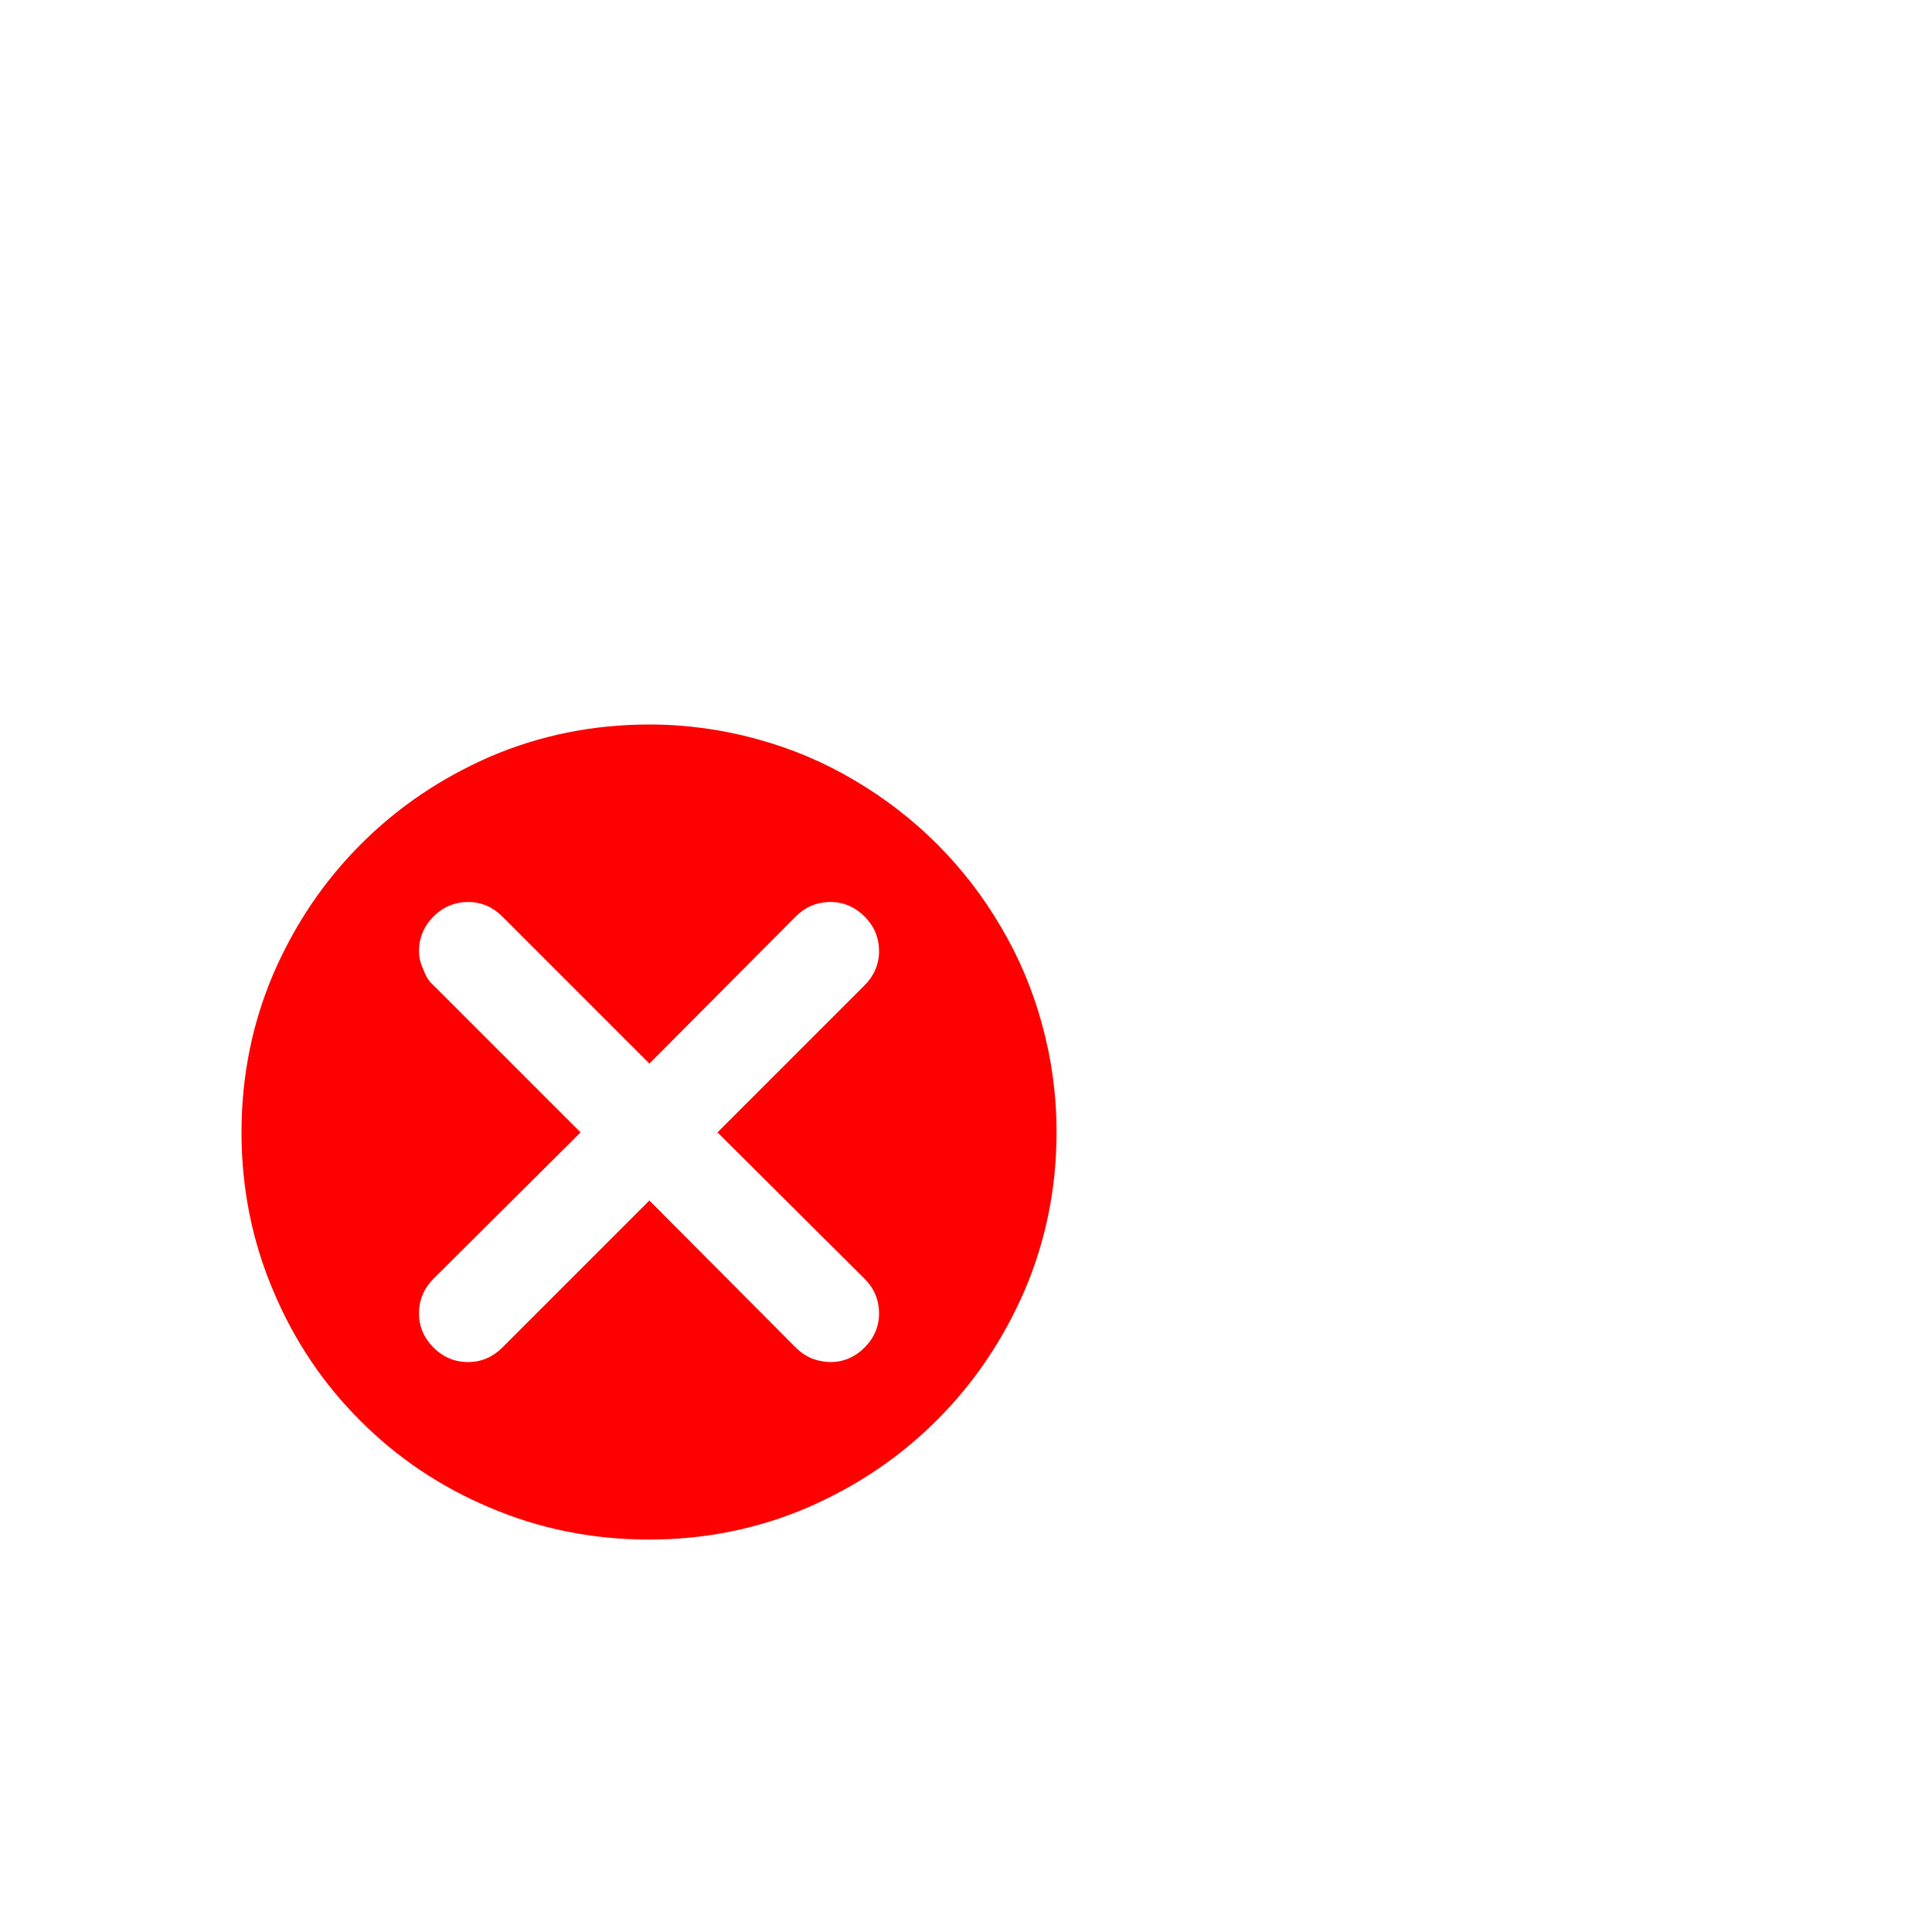
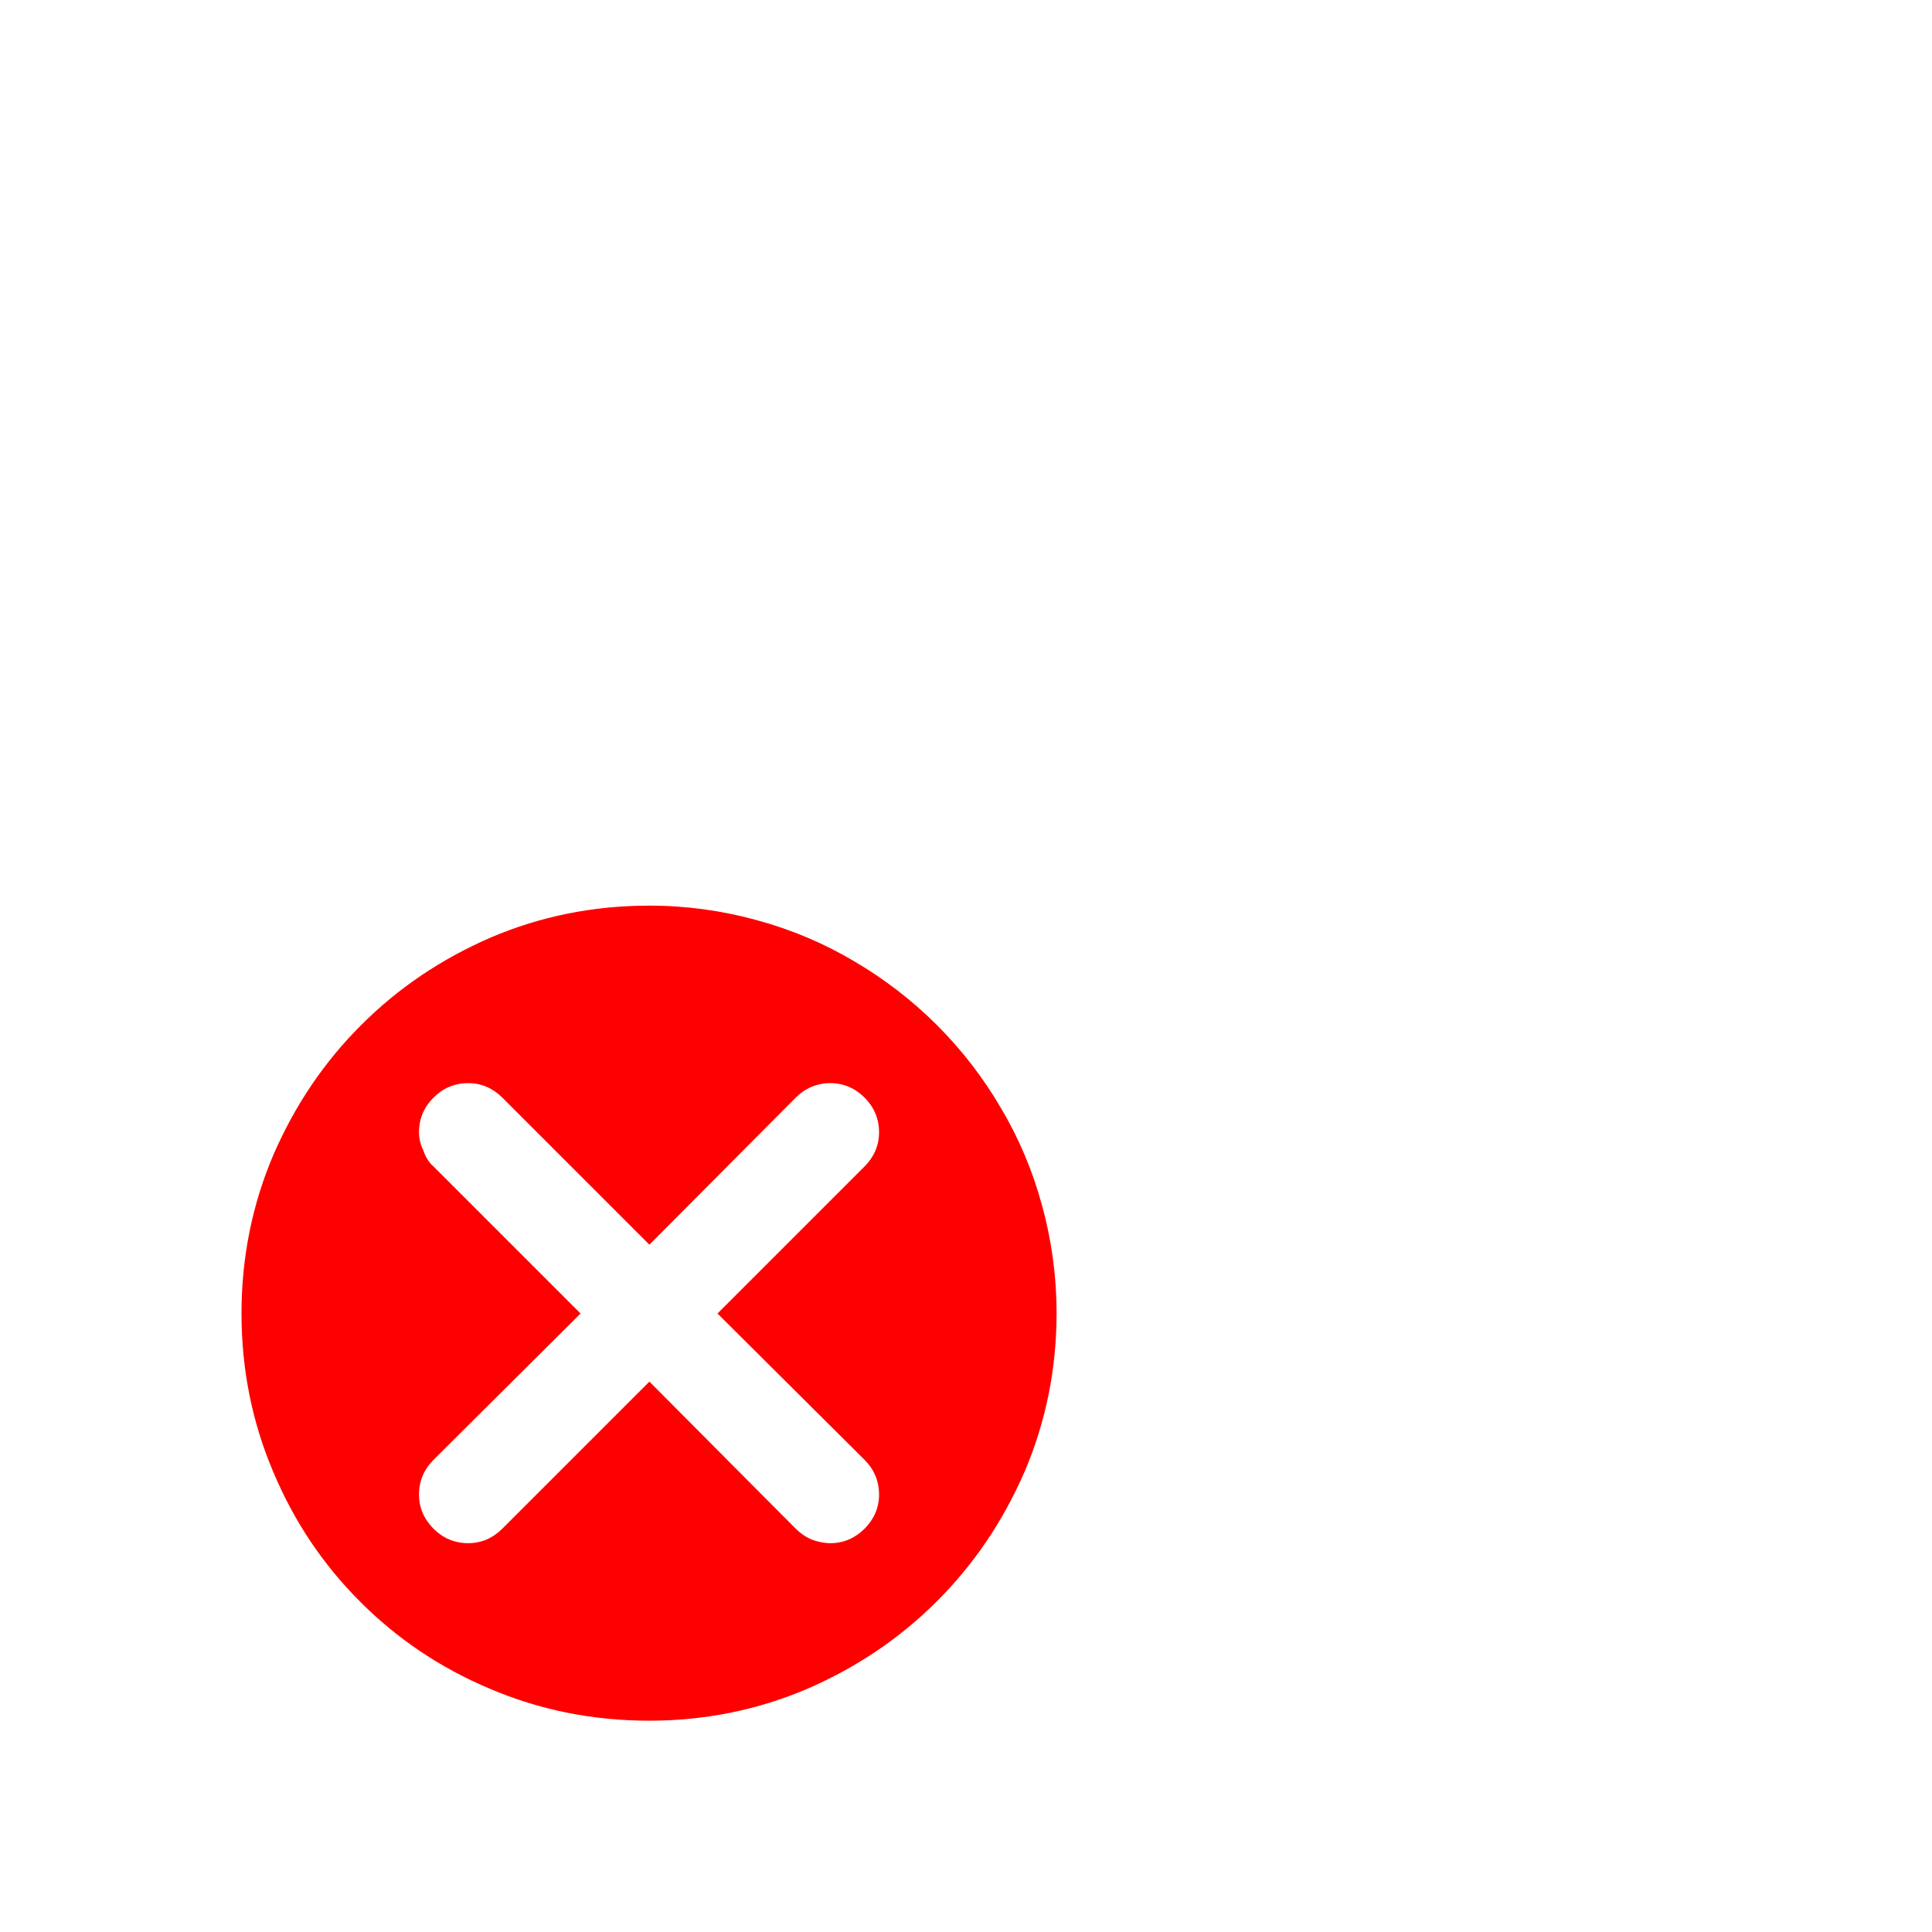
<svg xmlns="http://www.w3.org/2000/svg" viewBox="0 0 16 16">
-   <path d="M 8.75 9.378 C 8.75 9.84 8.66 10.278 8.486 10.686 C 8.306 11.1 8.066 11.454 7.76 11.76 C 7.454 12.066 7.1 12.306 6.686 12.486 C 6.278 12.66 5.84 12.75 5.378 12.75 C 4.904 12.75 4.466 12.66 4.058 12.486 C 3.644 12.312 3.29 12.072 2.984 11.766 C 2.678 11.46 2.438 11.106 2.264 10.692 C 2.09 10.284 2 9.846 2 9.378 C 2 8.91 2.09 8.472 2.264 8.064 C 2.444 7.65 2.684 7.296 2.99 6.99 C 3.296 6.684 3.65 6.444 4.064 6.264 C 4.472 6.09 4.91 6 5.378 6 C 5.684 6 5.984 6.042 6.266 6.12 C 6.554 6.198 6.824 6.312 7.076 6.462 C 7.322 6.606 7.556 6.786 7.76 6.99 C 7.97 7.2 8.144 7.428 8.288 7.674 C 8.438 7.926 8.552 8.196 8.63 8.484 C 8.708 8.766 8.75 9.066 8.75 9.378 Z M 5.942 9.378 L 7.16 8.16 C 7.238 8.082 7.28 7.986 7.28 7.878 C 7.28 7.764 7.238 7.668 7.16 7.59 C 7.082 7.512 6.986 7.47 6.878 7.47 C 6.764 7.47 6.668 7.512 6.59 7.59 L 5.378 8.808 L 4.16 7.59 C 4.082 7.512 3.986 7.47 3.878 7.47 C 3.764 7.47 3.668 7.512 3.59 7.59 C 3.512 7.668 3.47 7.764 3.47 7.878 C 3.47 7.926 3.482 7.98 3.506 8.028 C 3.524 8.082 3.554 8.13 3.59 8.16 L 4.808 9.378 L 3.59 10.59 C 3.512 10.668 3.47 10.764 3.47 10.878 C 3.47 10.986 3.512 11.082 3.59 11.16 C 3.668 11.238 3.764 11.28 3.878 11.28 C 3.986 11.28 4.082 11.238 4.16 11.16 L 5.378 9.942 L 6.59 11.16 C 6.626 11.196 6.668 11.226 6.722 11.25 C 6.77 11.268 6.824 11.28 6.878 11.28 C 6.986 11.28 7.082 11.238 7.16 11.16 C 7.238 11.082 7.28 10.986 7.28 10.878 C 7.28 10.764 7.238 10.668 7.16 10.59 L 5.942 9.378 Z" style="fill: rgb(255, 0, 0);" />
-   <path d="M 14 7.128 C 14 7.332 13.928 7.512 13.778 7.656 C 13.634 7.806 13.46 7.878 13.25 7.878 L 12.5 7.878 L 12.5 8.664 C 12.5 8.91 12.452 9.144 12.35 9.372 C 12.254 9.594 12.116 9.786 11.954 9.954 C 11.786 10.116 11.594 10.254 11.372 10.35 C 11.144 10.452 10.91 10.5 10.664 10.5 L 9.542 10.5 C 9.578 10.374 9.602 10.248 9.626 10.128 C 9.644 10.002 9.656 9.876 9.668 9.75 L 10.628 9.75 C 10.778 9.75 10.922 9.72 11.06 9.66 C 11.198 9.606 11.318 9.522 11.42 9.42 C 11.522 9.318 11.606 9.192 11.66 9.06 C 11.72 8.922 11.75 8.778 11.75 8.628 L 11.75 4.878 C 11.75 4.722 11.72 4.578 11.66 4.44 C 11.606 4.308 11.522 4.182 11.42 4.08 C 11.318 3.978 11.198 3.894 11.06 3.84 C 10.922 3.78 10.778 3.75 10.628 3.75 L 3.878 3.75 C 3.722 3.75 3.578 3.78 3.44 3.84 C 3.308 3.894 3.182 3.978 3.08 4.08 C 2.978 4.182 2.894 4.308 2.84 4.44 C 2.78 4.578 2.75 4.722 2.75 4.878 L 2.75 5.952 C 2.612 6.06 2.474 6.174 2.354 6.3 C 2.228 6.426 2.108 6.558 2 6.69 L 2 4.836 C 2 4.59 2.048 4.356 2.15 4.134 C 2.252 3.906 2.384 3.714 2.546 3.546 C 2.714 3.384 2.906 3.252 3.134 3.15 C 3.356 3.048 3.59 3 3.836 3 L 10.664 3 C 10.916 3 11.15 3.048 11.372 3.15 C 11.594 3.252 11.786 3.384 11.954 3.546 C 12.116 3.714 12.248 3.906 12.35 4.134 C 12.446 4.356 12.494 4.59 12.5 4.836 L 12.5 5.628 L 13.25 5.628 C 13.352 5.628 13.448 5.646 13.538 5.682 C 13.628 5.724 13.706 5.778 13.778 5.85 C 13.85 5.916 13.904 6 13.94 6.09 C 13.982 6.18 14 6.276 14 6.378 L 14 7.128 Z" style="fill: rgb(255, 255, 255);" />
+   <path d="M 8.75 10.878 C 8.75 11.34 8.66 11.778 8.486 12.186 C 8.306 12.6 8.066 12.954 7.76 13.26 C 7.454 13.566 7.1 13.806 6.686 13.986 C 6.278 14.16 5.84 14.25 5.378 14.25 C 4.904 14.25 4.466 14.16 4.058 13.986 C 3.644 13.812 3.29 13.572 2.984 13.266 C 2.678 12.96 2.438 12.606 2.264 12.192 C 2.09 11.784 2 11.346 2 10.878 C 2 10.41 2.09 9.972 2.264 9.564 C 2.444 9.15 2.684 8.796 2.99 8.49 C 3.296 8.184 3.65 7.944 4.064 7.764 C 4.472 7.59 4.91 7.5 5.378 7.5 C 5.684 7.5 5.984 7.542 6.266 7.62 C 6.554 7.698 6.824 7.812 7.076 7.962 C 7.322 8.106 7.556 8.286 7.76 8.49 C 7.97 8.7 8.144 8.928 8.288 9.174 C 8.438 9.426 8.552 9.696 8.63 9.984 C 8.708 10.266 8.75 10.566 8.75 10.878 Z M 5.942 10.878 L 7.16 9.66 C 7.238 9.582 7.28 9.486 7.28 9.378 C 7.28 9.264 7.238 9.168 7.16 9.09 C 7.082 9.012 6.986 8.97 6.878 8.97 C 6.764 8.97 6.668 9.012 6.59 9.09 L 5.378 10.308 L 4.16 9.09 C 4.082 9.012 3.986 8.97 3.878 8.97 C 3.764 8.97 3.668 9.012 3.59 9.09 C 3.512 9.168 3.47 9.264 3.47 9.378 C 3.47 9.426 3.482 9.48 3.506 9.528 C 3.524 9.582 3.554 9.63 3.59 9.66 L 4.808 10.878 L 3.59 12.09 C 3.512 12.168 3.47 12.264 3.47 12.378 C 3.47 12.486 3.512 12.582 3.59 12.66 C 3.668 12.738 3.764 12.78 3.878 12.78 C 3.986 12.78 4.082 12.738 4.16 12.66 L 5.378 11.442 L 6.59 12.66 C 6.626 12.696 6.668 12.726 6.722 12.75 C 6.77 12.768 6.824 12.78 6.878 12.78 C 6.986 12.78 7.082 12.738 7.16 12.66 C 7.238 12.582 7.28 12.486 7.28 12.378 C 7.28 12.264 7.238 12.168 7.16 12.09 L 5.942 10.878 Z" style="fill: rgb(255, 0, 0);" />
+   <path d="M 14 8.628 C 14 8.832 13.928 9.012 13.778 9.156 C 13.634 9.306 13.46 9.378 13.25 9.378 L 12.5 9.378 L 12.5 10.164 C 12.5 10.41 12.452 10.644 12.35 10.872 C 12.254 11.094 12.116 11.286 11.954 11.454 C 11.786 11.616 11.594 11.754 11.372 11.85 C 11.144 11.952 10.91 12 10.664 12 L 9.542 12 C 9.578 11.874 9.602 11.748 9.626 11.628 C 9.644 11.502 9.656 11.376 9.668 11.25 L 10.628 11.25 C 10.778 11.25 10.922 11.22 11.06 11.16 C 11.198 11.106 11.318 11.022 11.42 10.92 C 11.522 10.818 11.606 10.692 11.66 10.56 C 11.72 10.422 11.75 10.278 11.75 10.128 L 11.75 6.378 C 11.75 6.222 11.72 6.078 11.66 5.94 C 11.606 5.808 11.522 5.682 11.42 5.58 C 11.318 5.478 11.198 5.394 11.06 5.34 C 10.922 5.28 10.778 5.25 10.628 5.25 L 3.878 5.25 C 3.722 5.25 3.578 5.28 3.44 5.34 C 3.308 5.394 3.182 5.478 3.08 5.58 C 2.978 5.682 2.894 5.808 2.84 5.94 C 2.78 6.078 2.75 6.222 2.75 6.378 L 2.75 7.452 C 2.612 7.56 2.474 7.674 2.354 7.8 C 2.228 7.926 2.108 8.058 2 8.19 L 2 6.336 C 2 6.09 2.048 5.856 2.15 5.634 C 2.252 5.406 2.384 5.214 2.546 5.046 C 2.714 4.884 2.906 4.752 3.134 4.65 C 3.356 4.548 3.59 4.5 3.836 4.5 L 10.664 4.5 C 10.916 4.5 11.15 4.548 11.372 4.65 C 11.594 4.752 11.786 4.884 11.954 5.046 C 12.116 5.214 12.248 5.406 12.35 5.634 C 12.446 5.856 12.494 6.09 12.5 6.336 L 12.5 7.128 L 13.25 7.128 C 13.352 7.128 13.448 7.146 13.538 7.182 C 13.628 7.224 13.706 7.278 13.778 7.35 C 13.85 7.416 13.904 7.5 13.94 7.59 C 13.982 7.68 14 7.776 14 7.878 L 14 8.628 Z" style="fill: rgb(255, 255, 255);" />
</svg>
